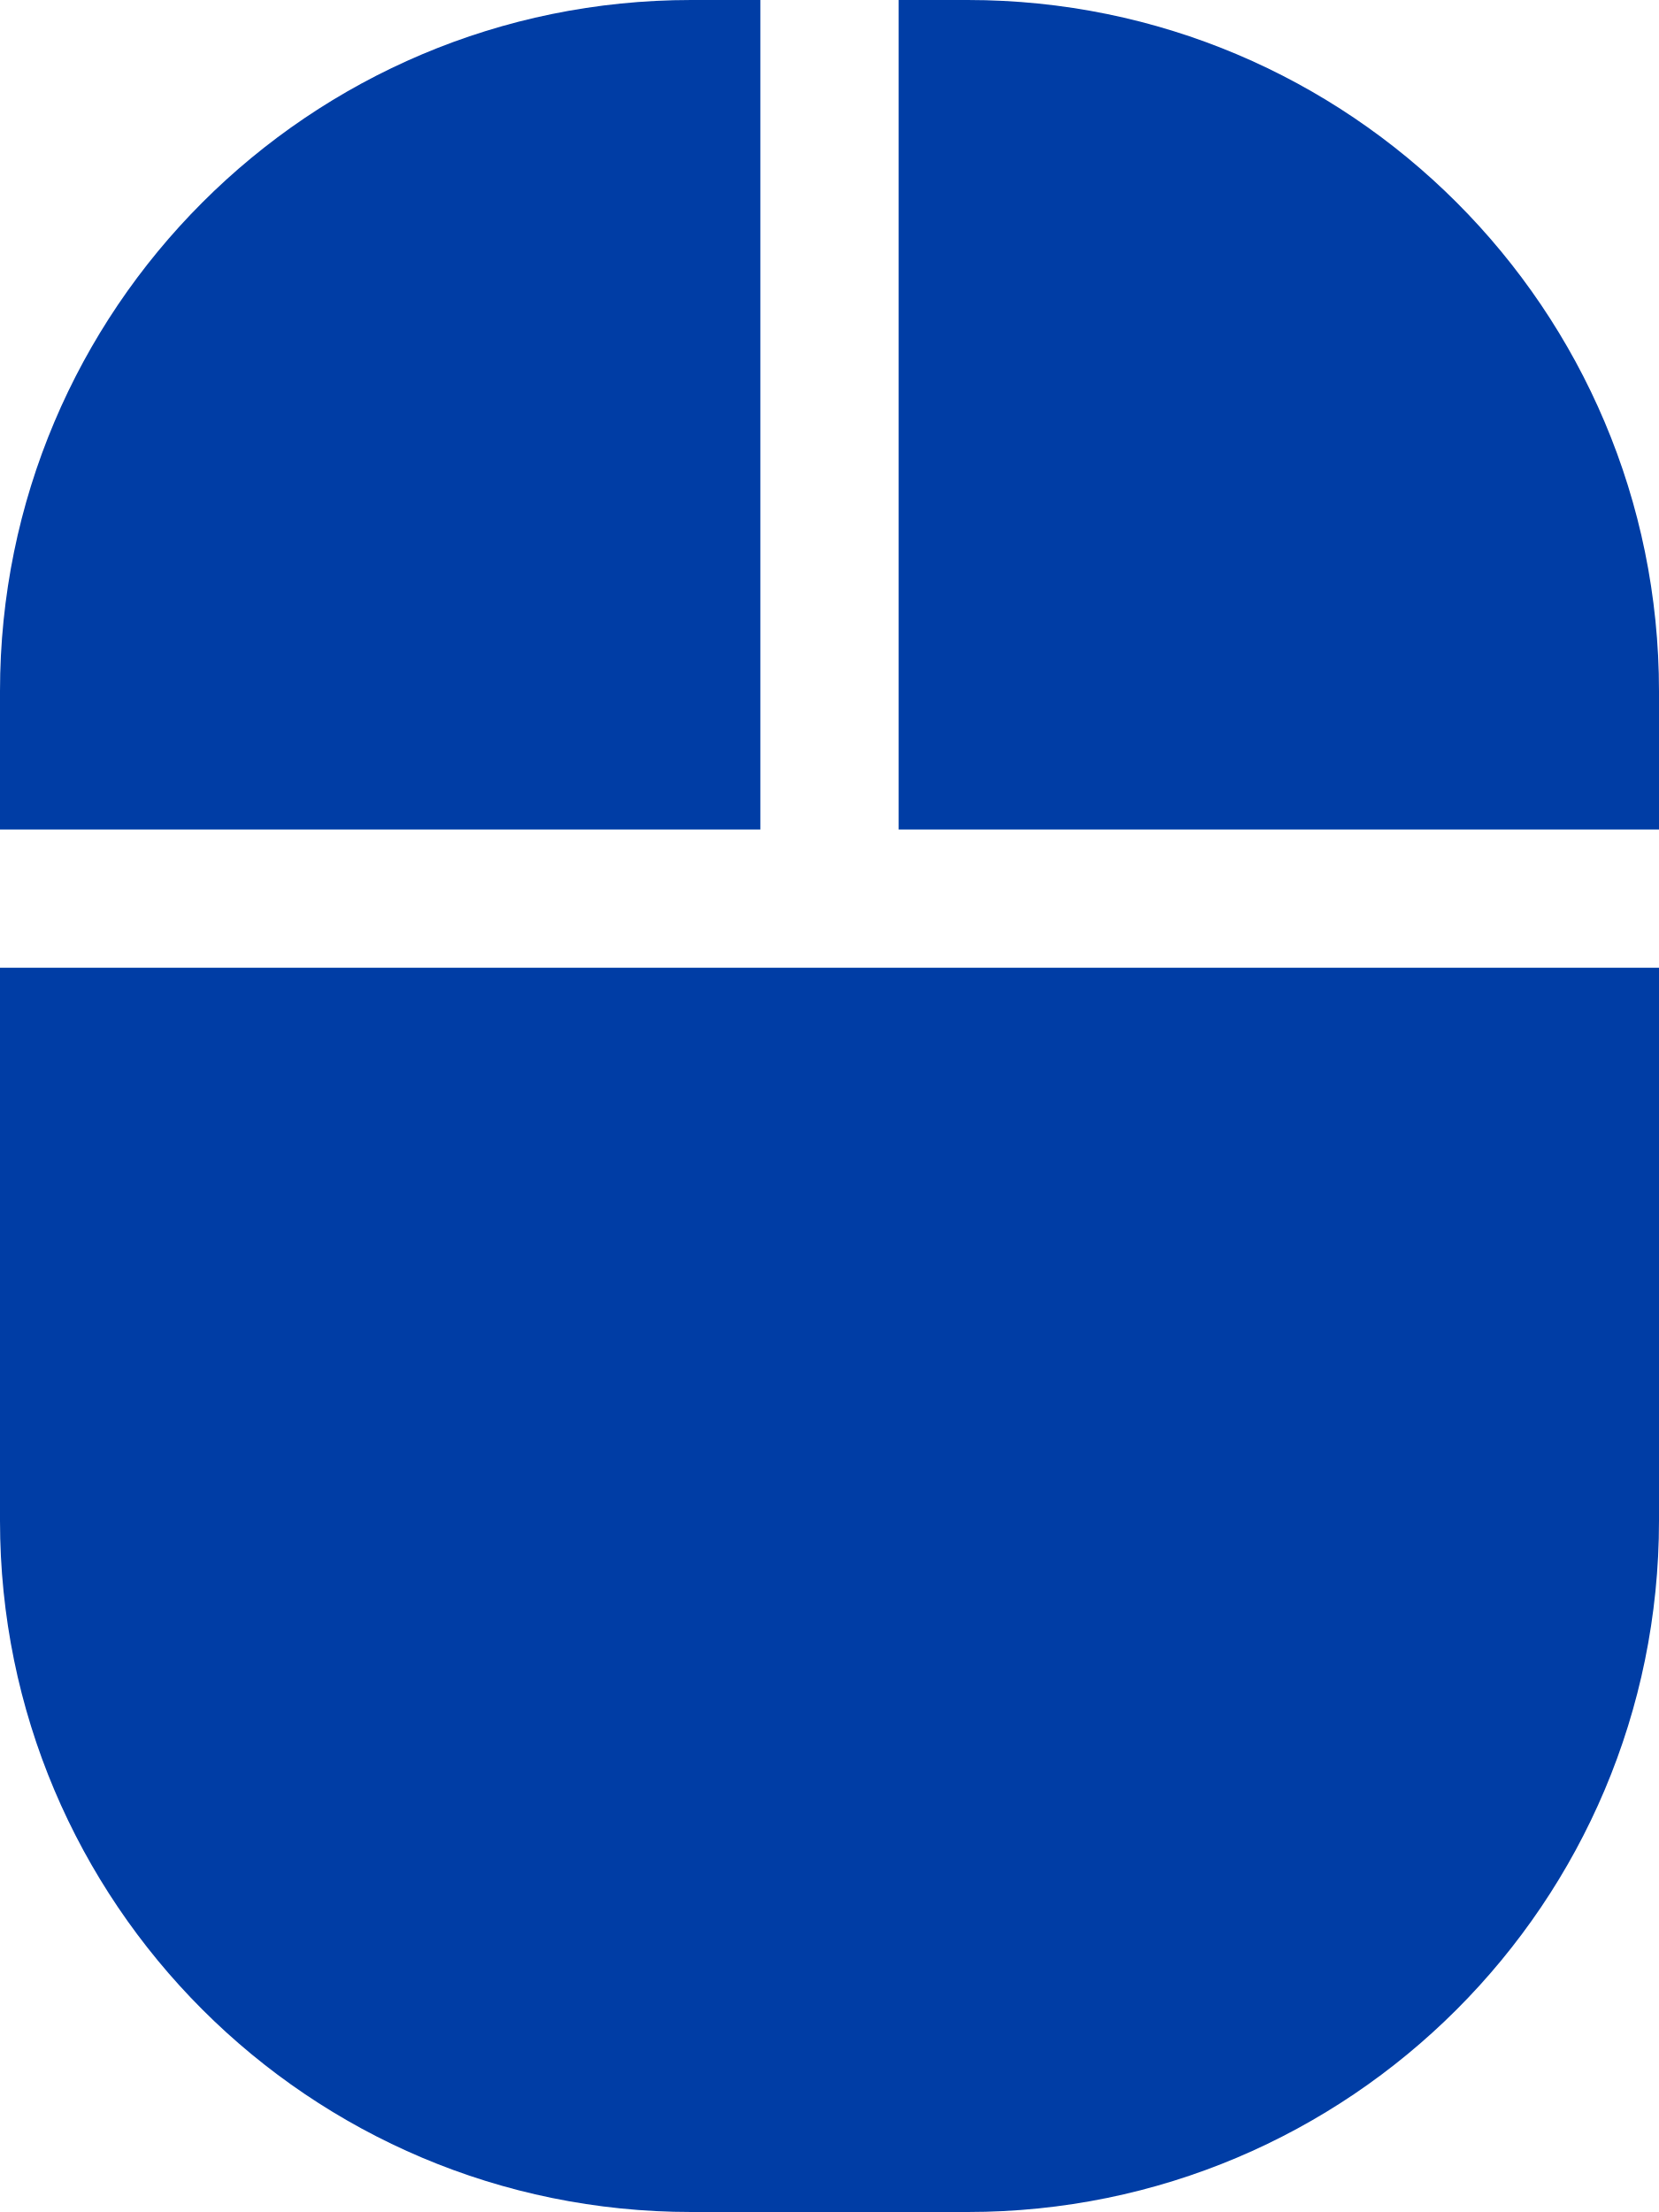
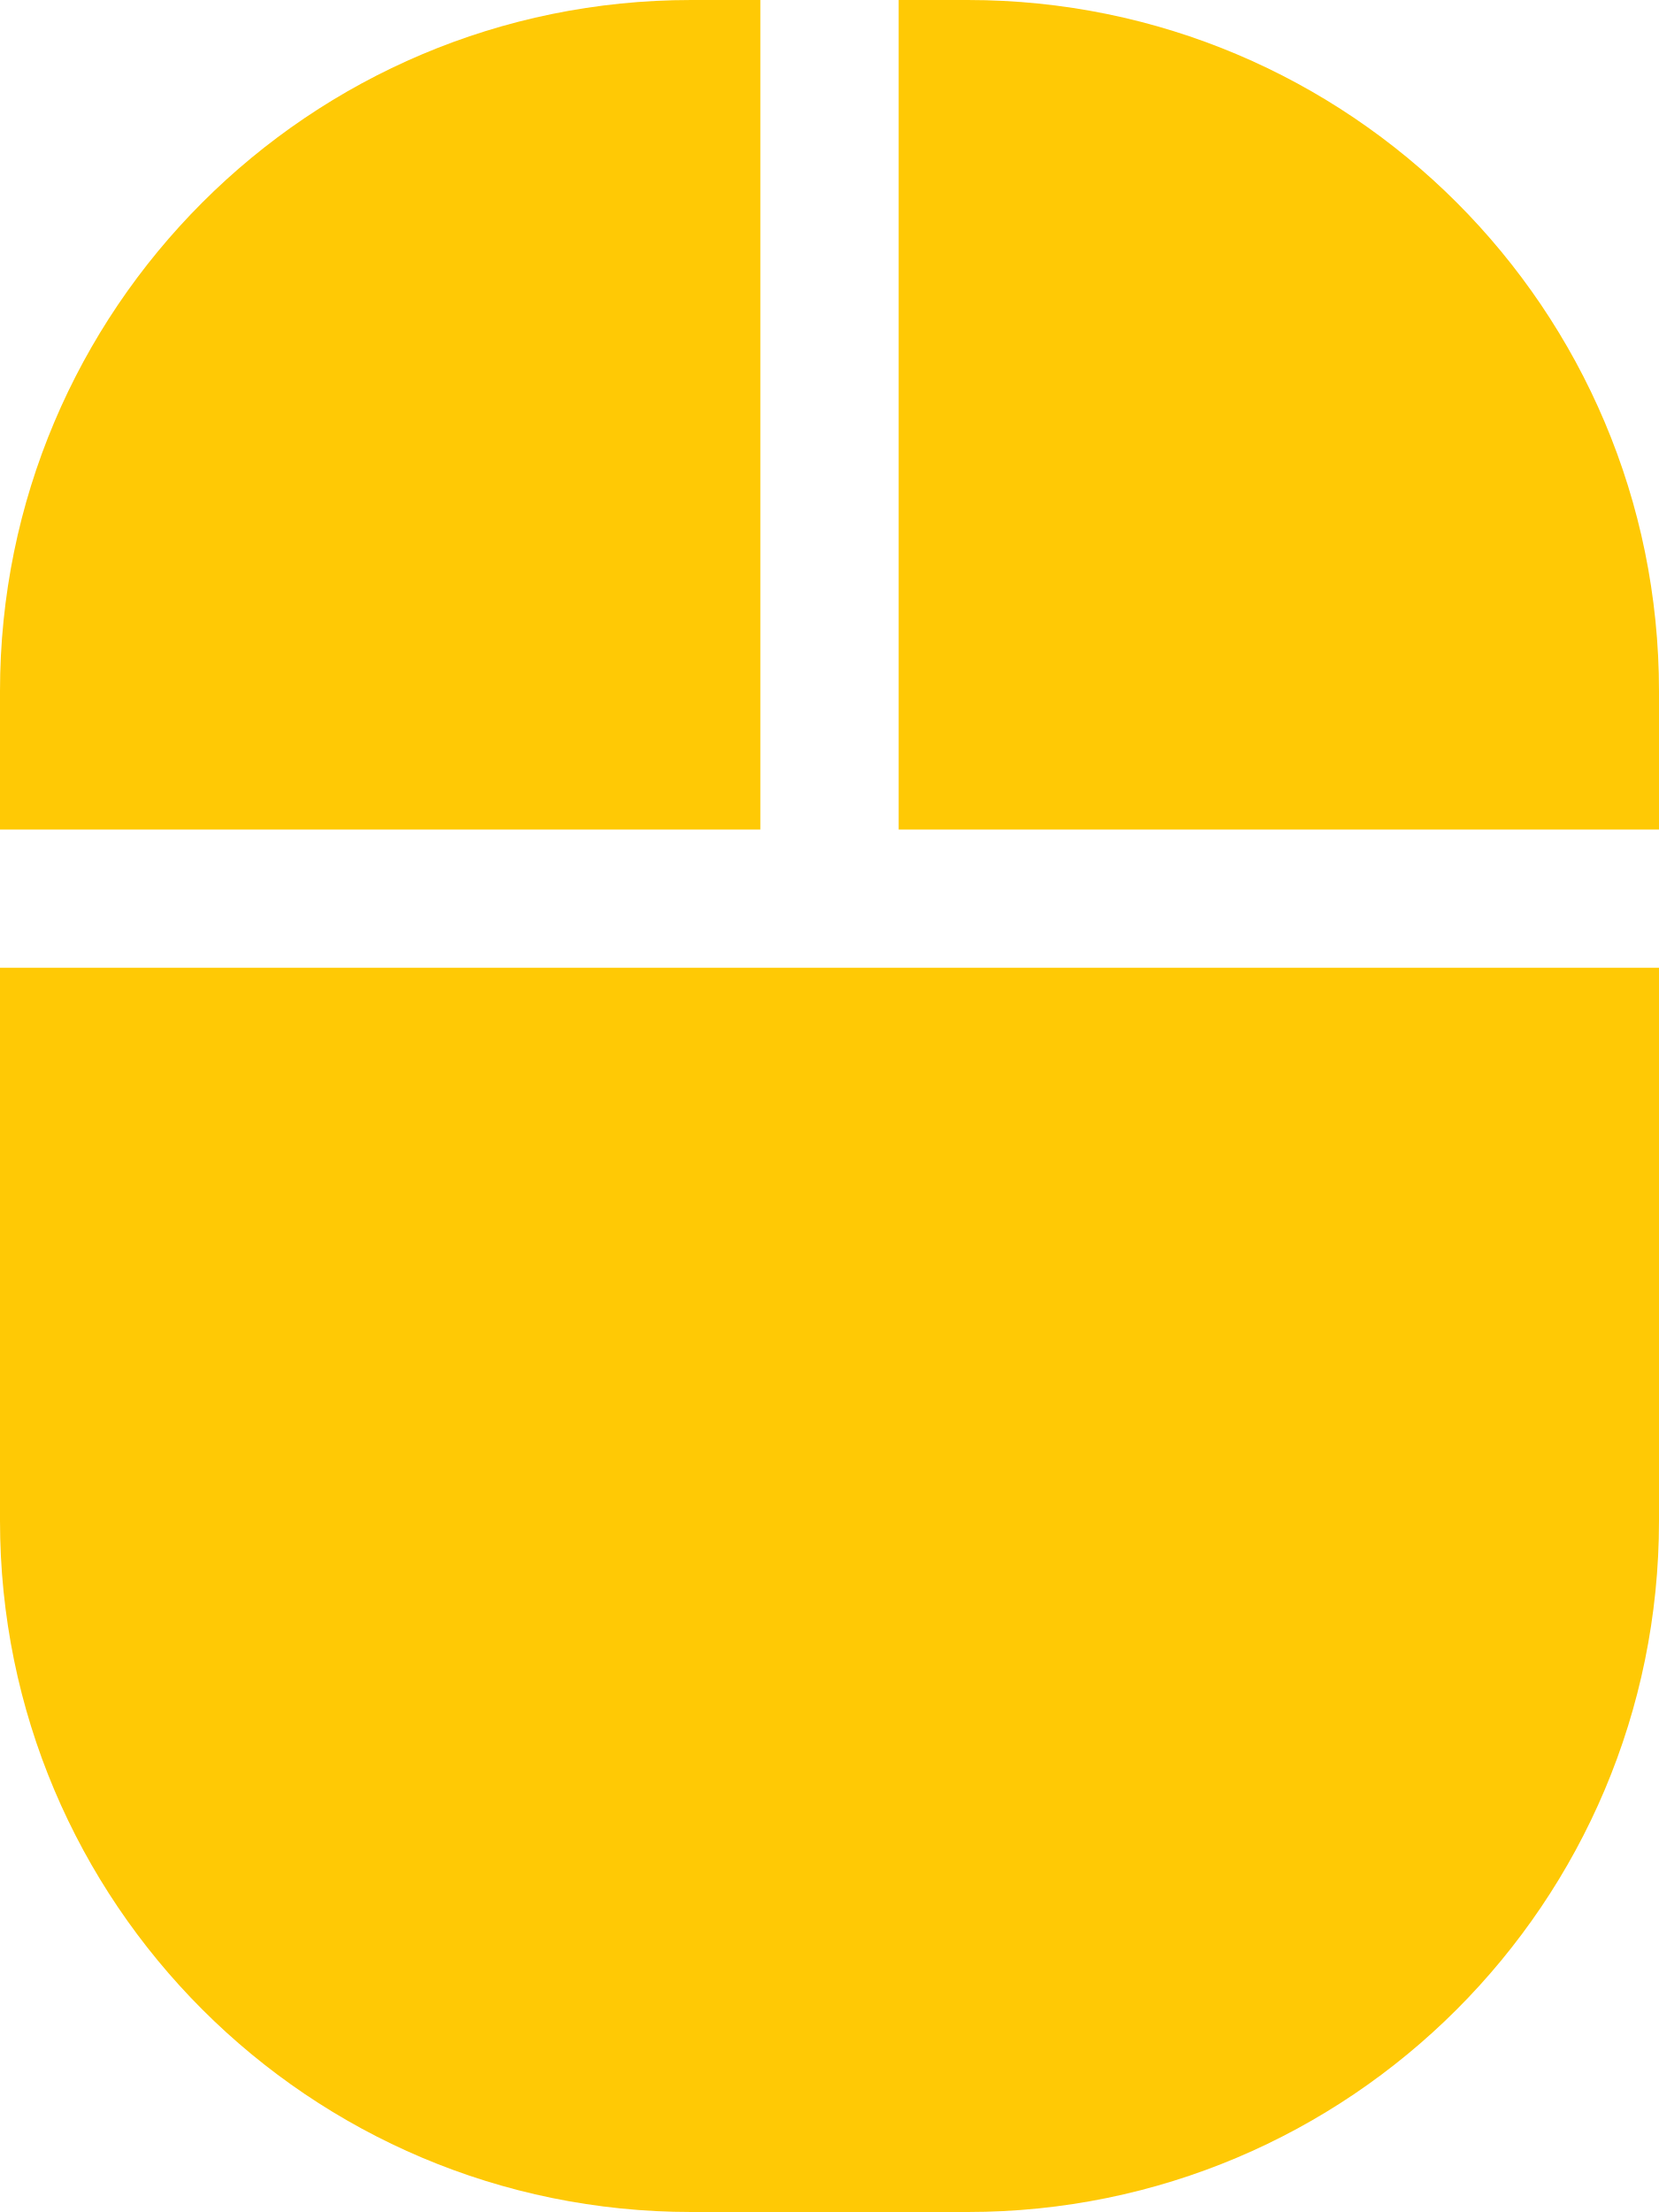
- <svg xmlns="http://www.w3.org/2000/svg" fill="#003da5" viewBox="0 0 384 512">
+ <svg xmlns="http://www.w3.org/2000/svg" fill="#FFC905" viewBox="0 0 384 512">
  <path d="M0 192H176V0H160C71.6 0 0 71.6 0 160v32zm0 32V352c0 88.4 71.6 160 160 160h64c88.4 0 160-71.6 160-160V224H192 0zm384-32V160C384 71.6 312.4 0 224 0H208V192H384z" />
</svg>
